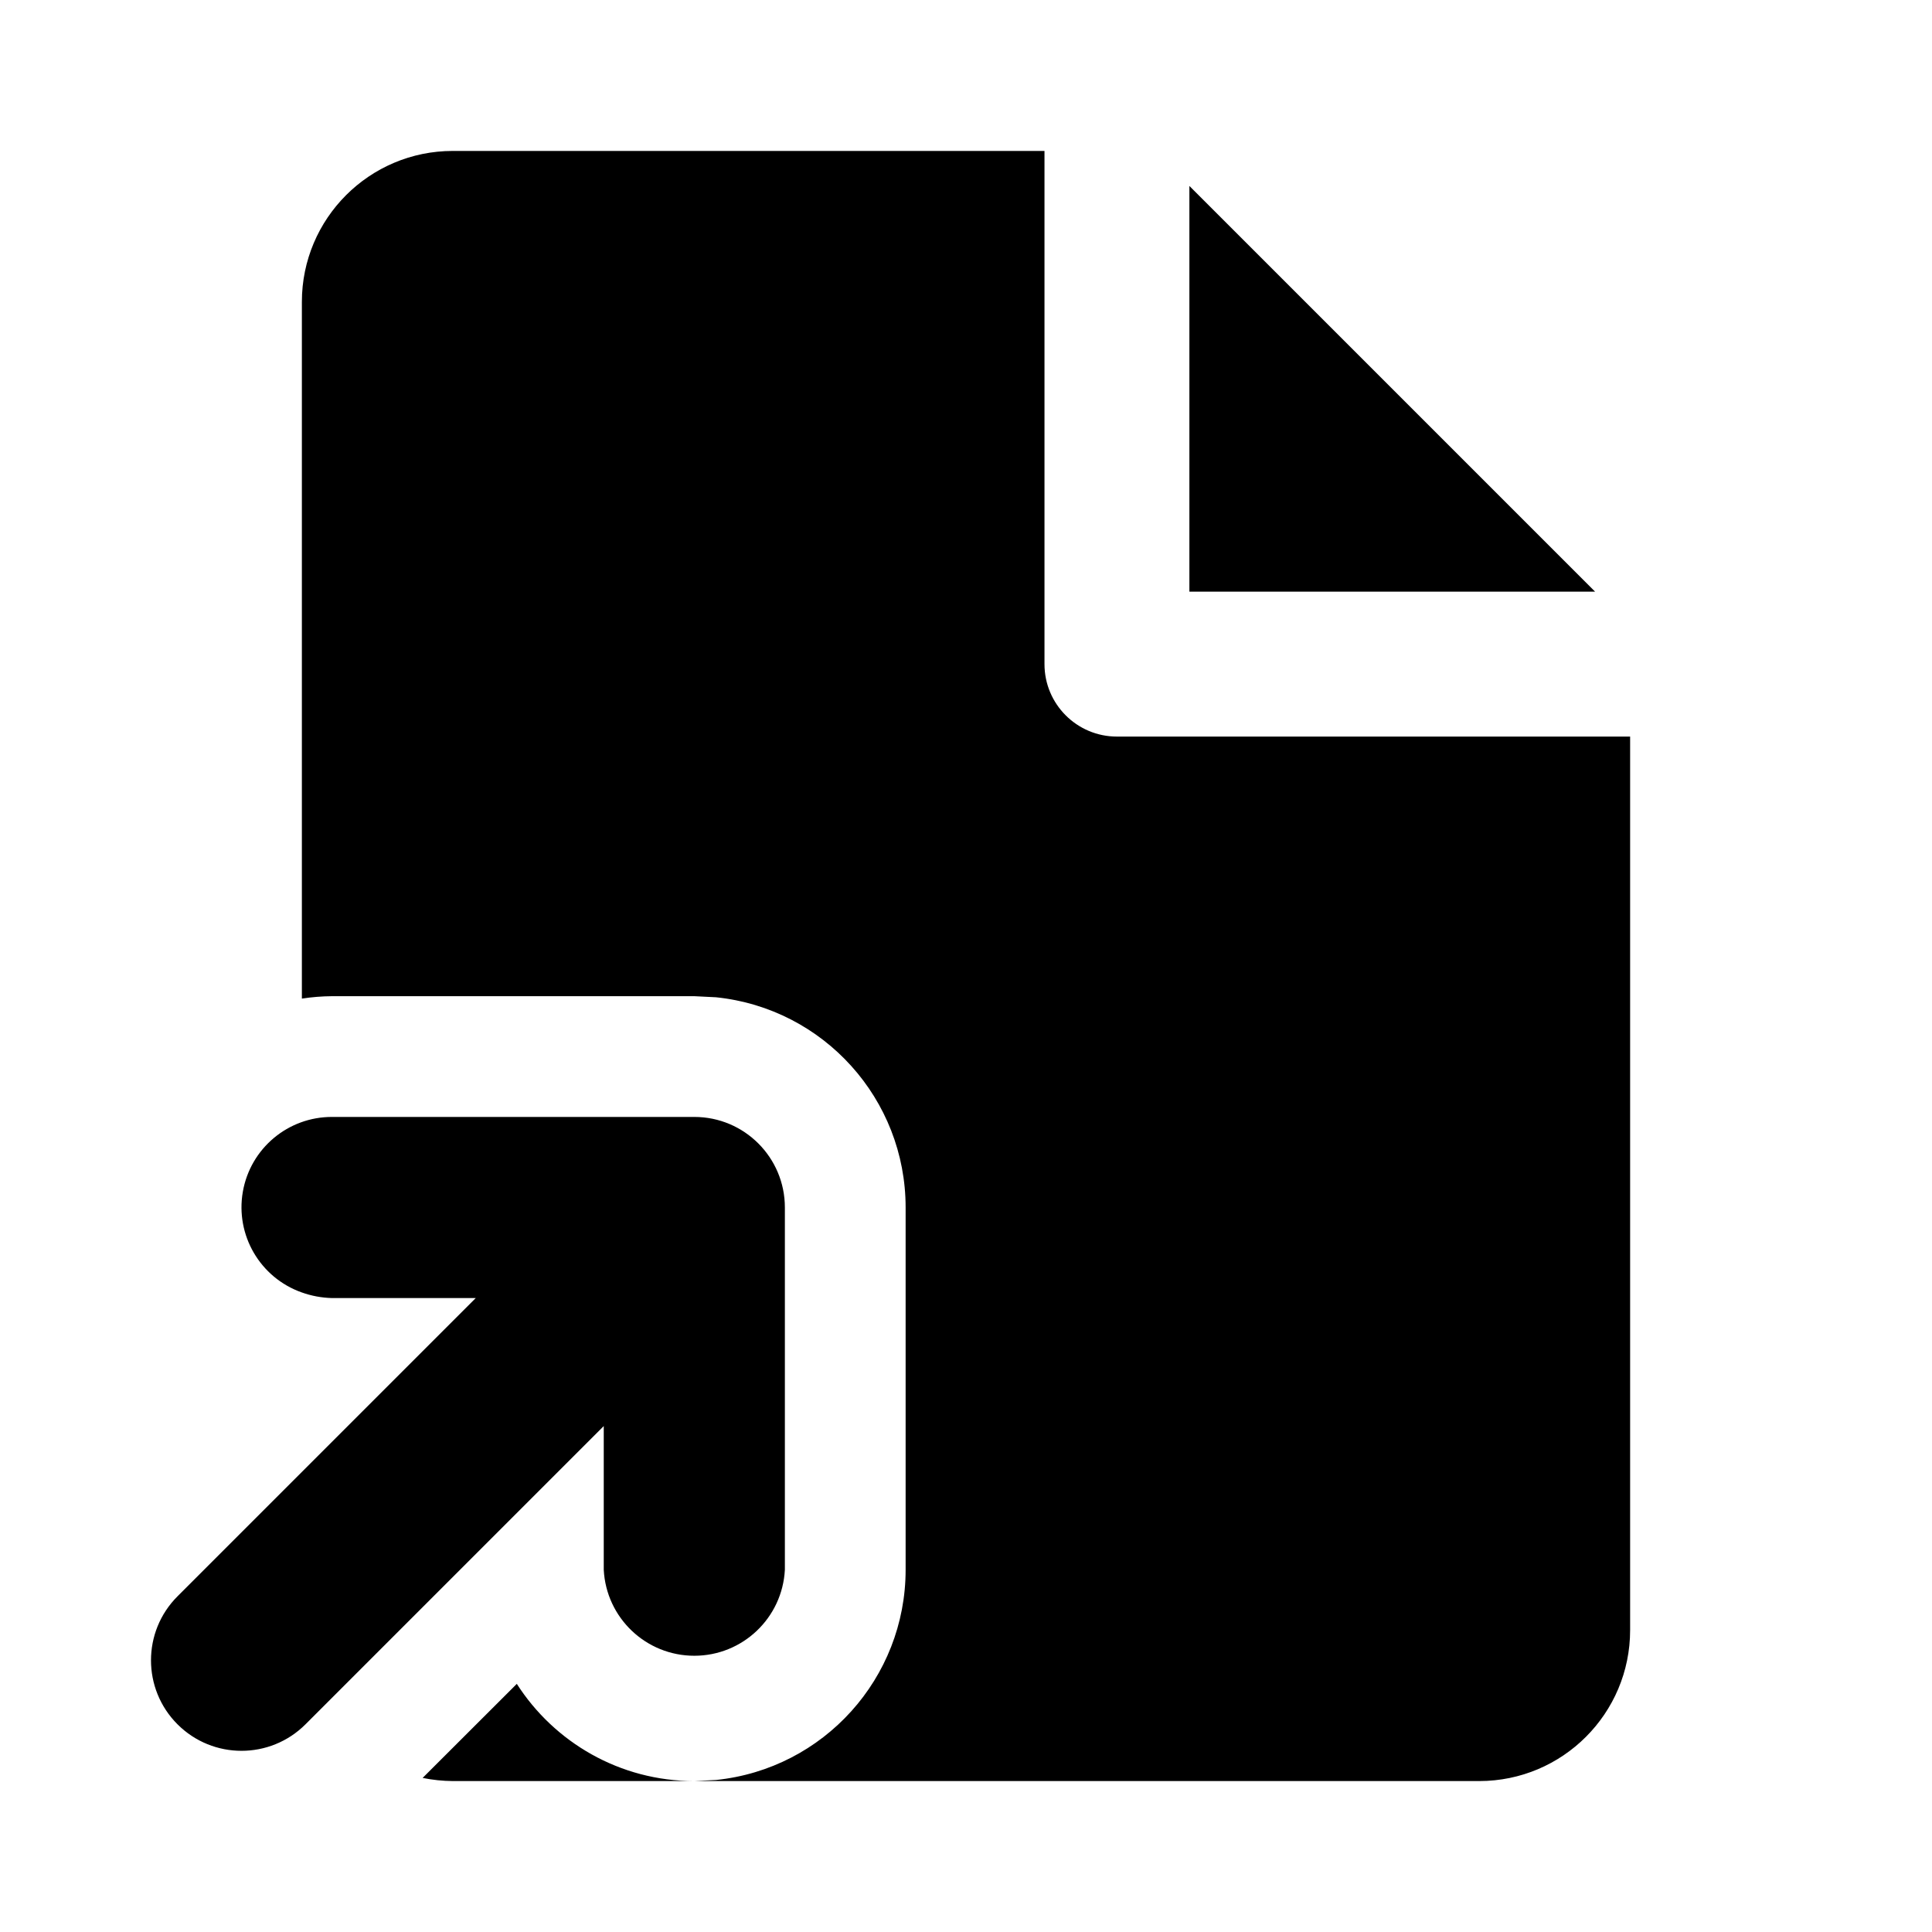
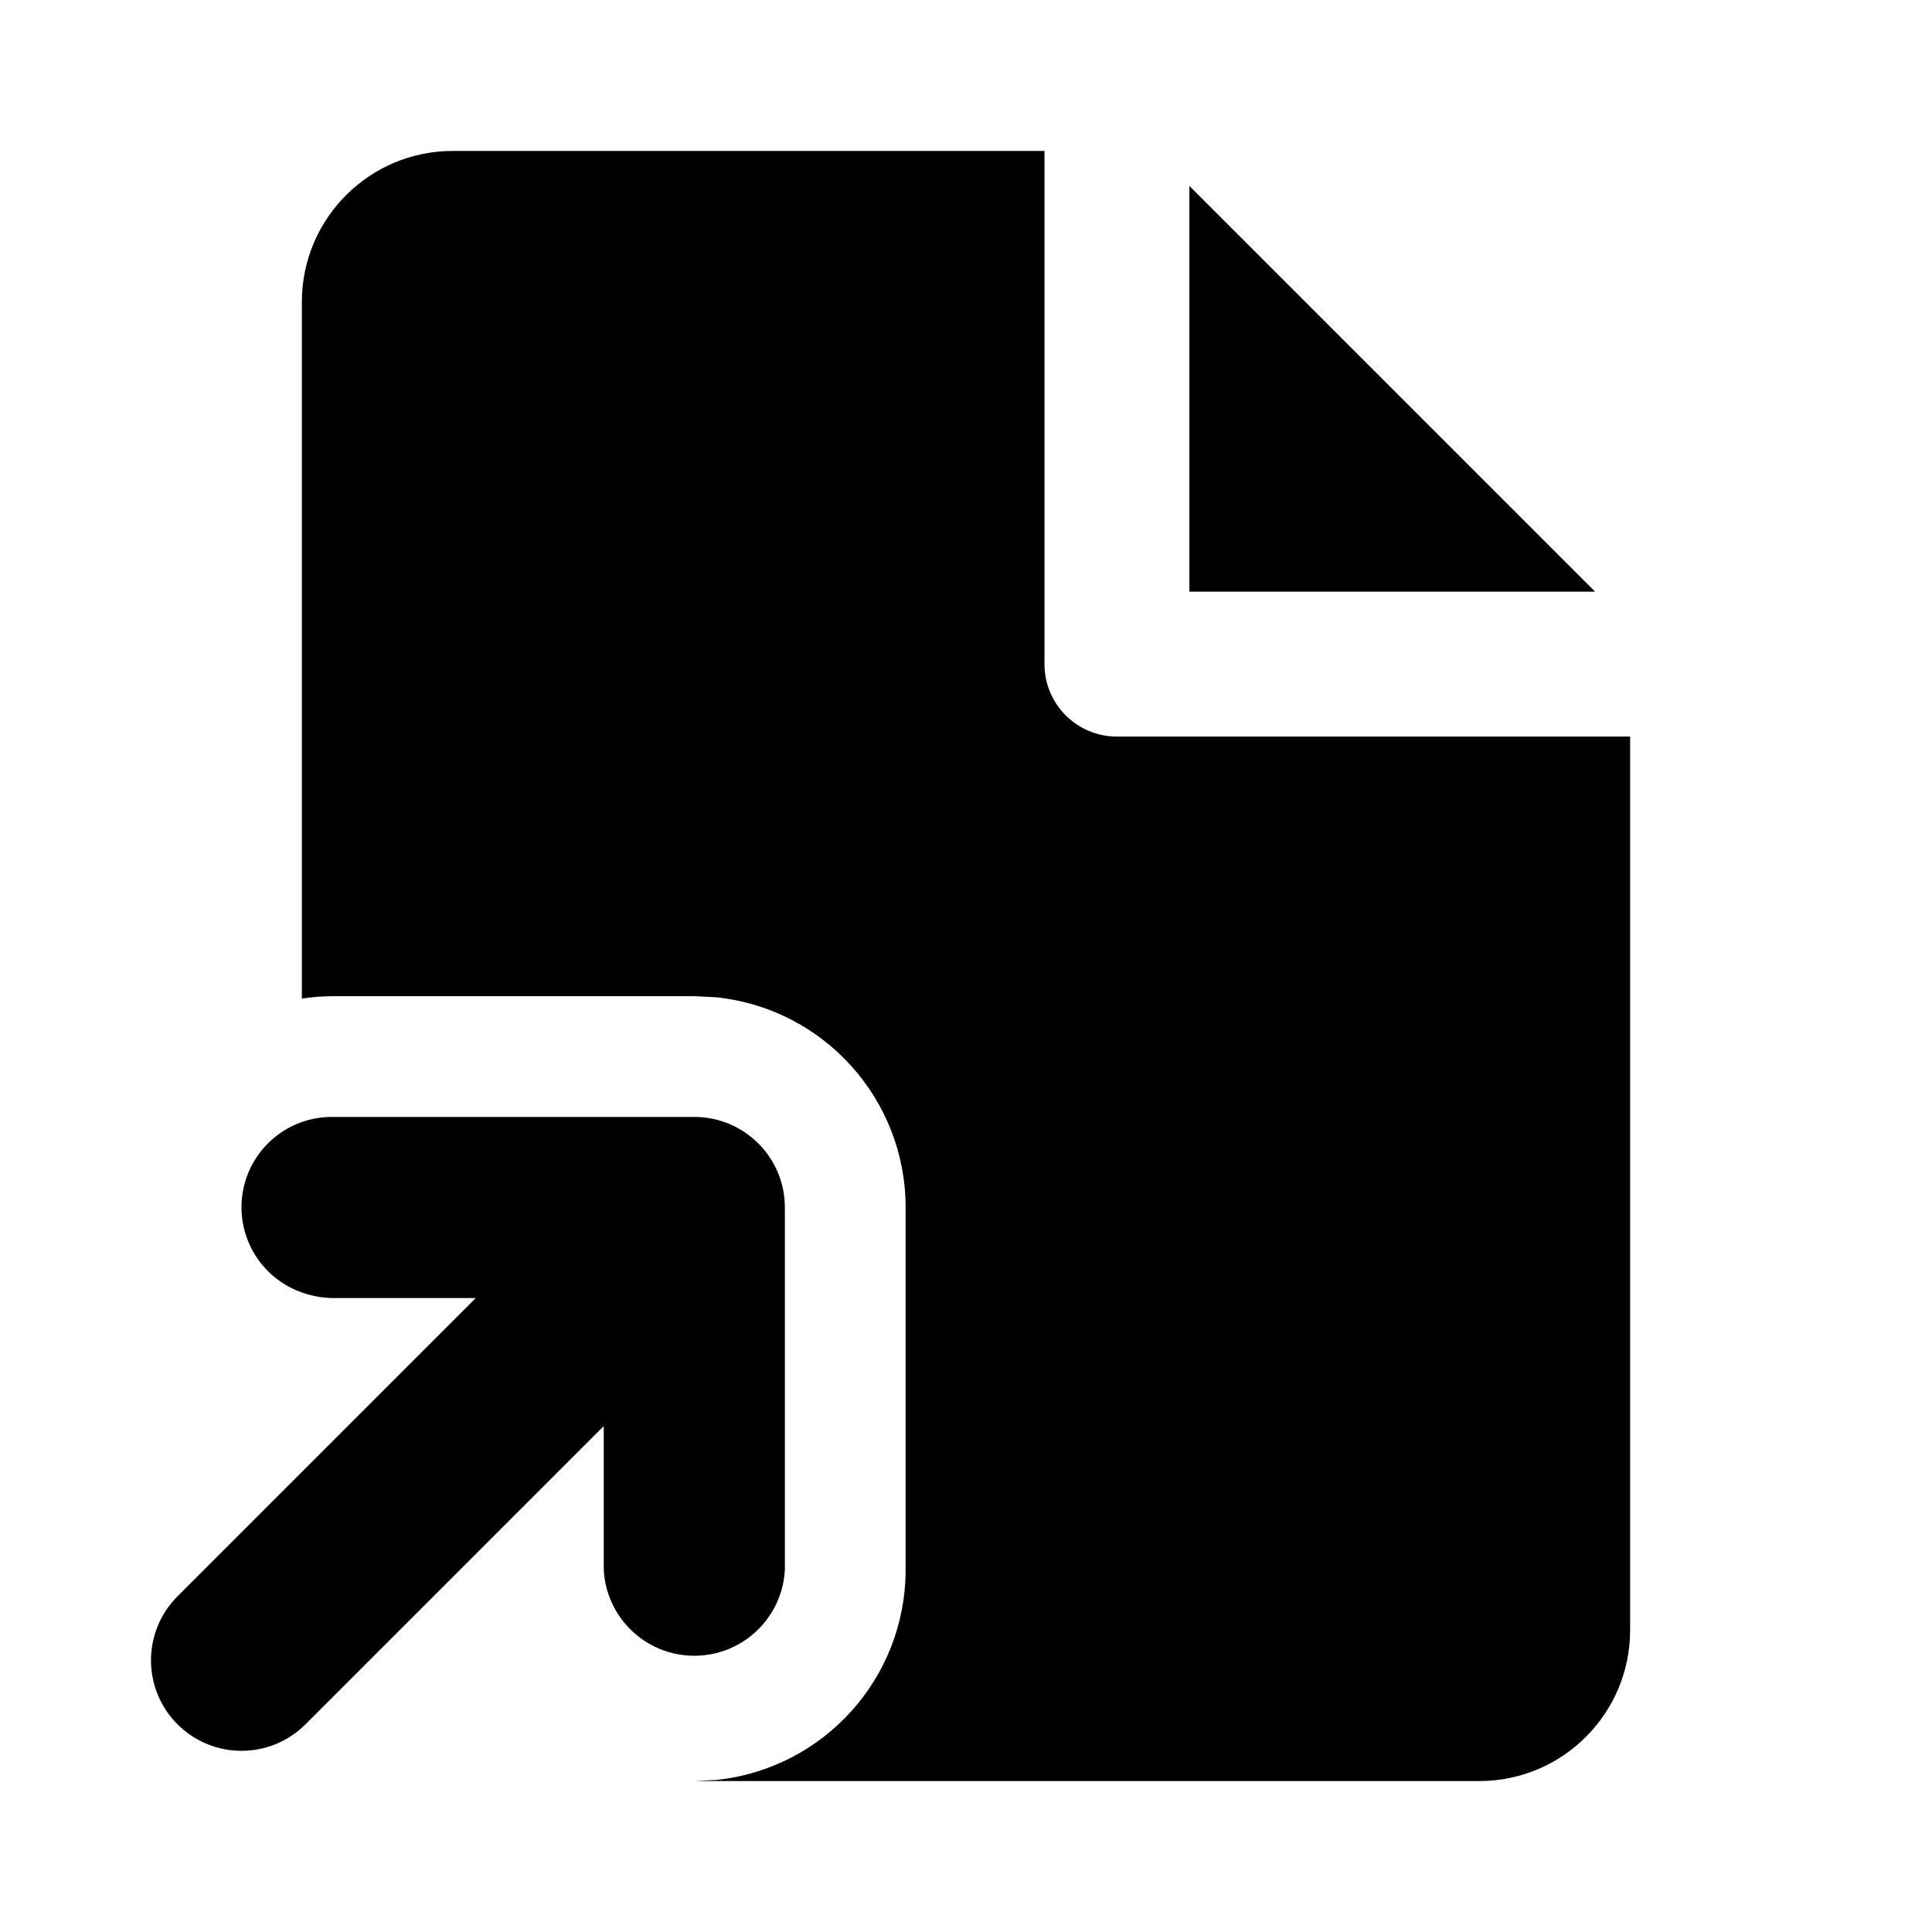
<svg xmlns="http://www.w3.org/2000/svg" viewBox="0 0 16 16">
-   <path d="M4.28 13.945c.31.484.853.805 1.47.805h-2q-.127-.001-.25-.026zM8.65 5.5a.6.6 0 0 0 .6.6h4.25v7.4a1.25 1.25 0 0 1-1.25 1.25h-6.5l.18-.009a1.75 1.75 0 0 0 1.57-1.74V10a1.75 1.75 0 0 0-1.57-1.741l-.18-.009h-3q-.127.001-.25.02V2.5a1.25 1.25 0 0 1 1.25-1.25h4.9zm-2.9 3.75a.75.75 0 0 1 .75.75v3A.751.751 0 0 1 5 13v-1.19l-2.47 2.47a.748.748 0 1 1-1.06-1.06l2.47-2.47H2.75a.8.8 0 0 1-.252-.047.748.748 0 0 1 .253-1.453zm7.46-4.35H9.85V1.54z" />
+   <path d="M8.65 5.5a.6.6 0 0 0 .6.6h4.25v7.4a1.25 1.25 0 0 1-1.25 1.25h-6.5l.18-.009a1.75 1.75 0 0 0 1.57-1.74V10a1.75 1.75 0 0 0-1.57-1.741l-.18-.009h-3q-.127.001-.25.02V2.5a1.25 1.25 0 0 1 1.25-1.25h4.9zm-2.9 3.75a.75.75 0 0 1 .75.75v3A.751.751 0 0 1 5 13v-1.19l-2.47 2.47a.748.748 0 1 1-1.06-1.06l2.47-2.47H2.75a.8.8 0 0 1-.252-.047.748.748 0 0 1 .253-1.453zm7.46-4.35H9.85V1.54z" />
</svg>
